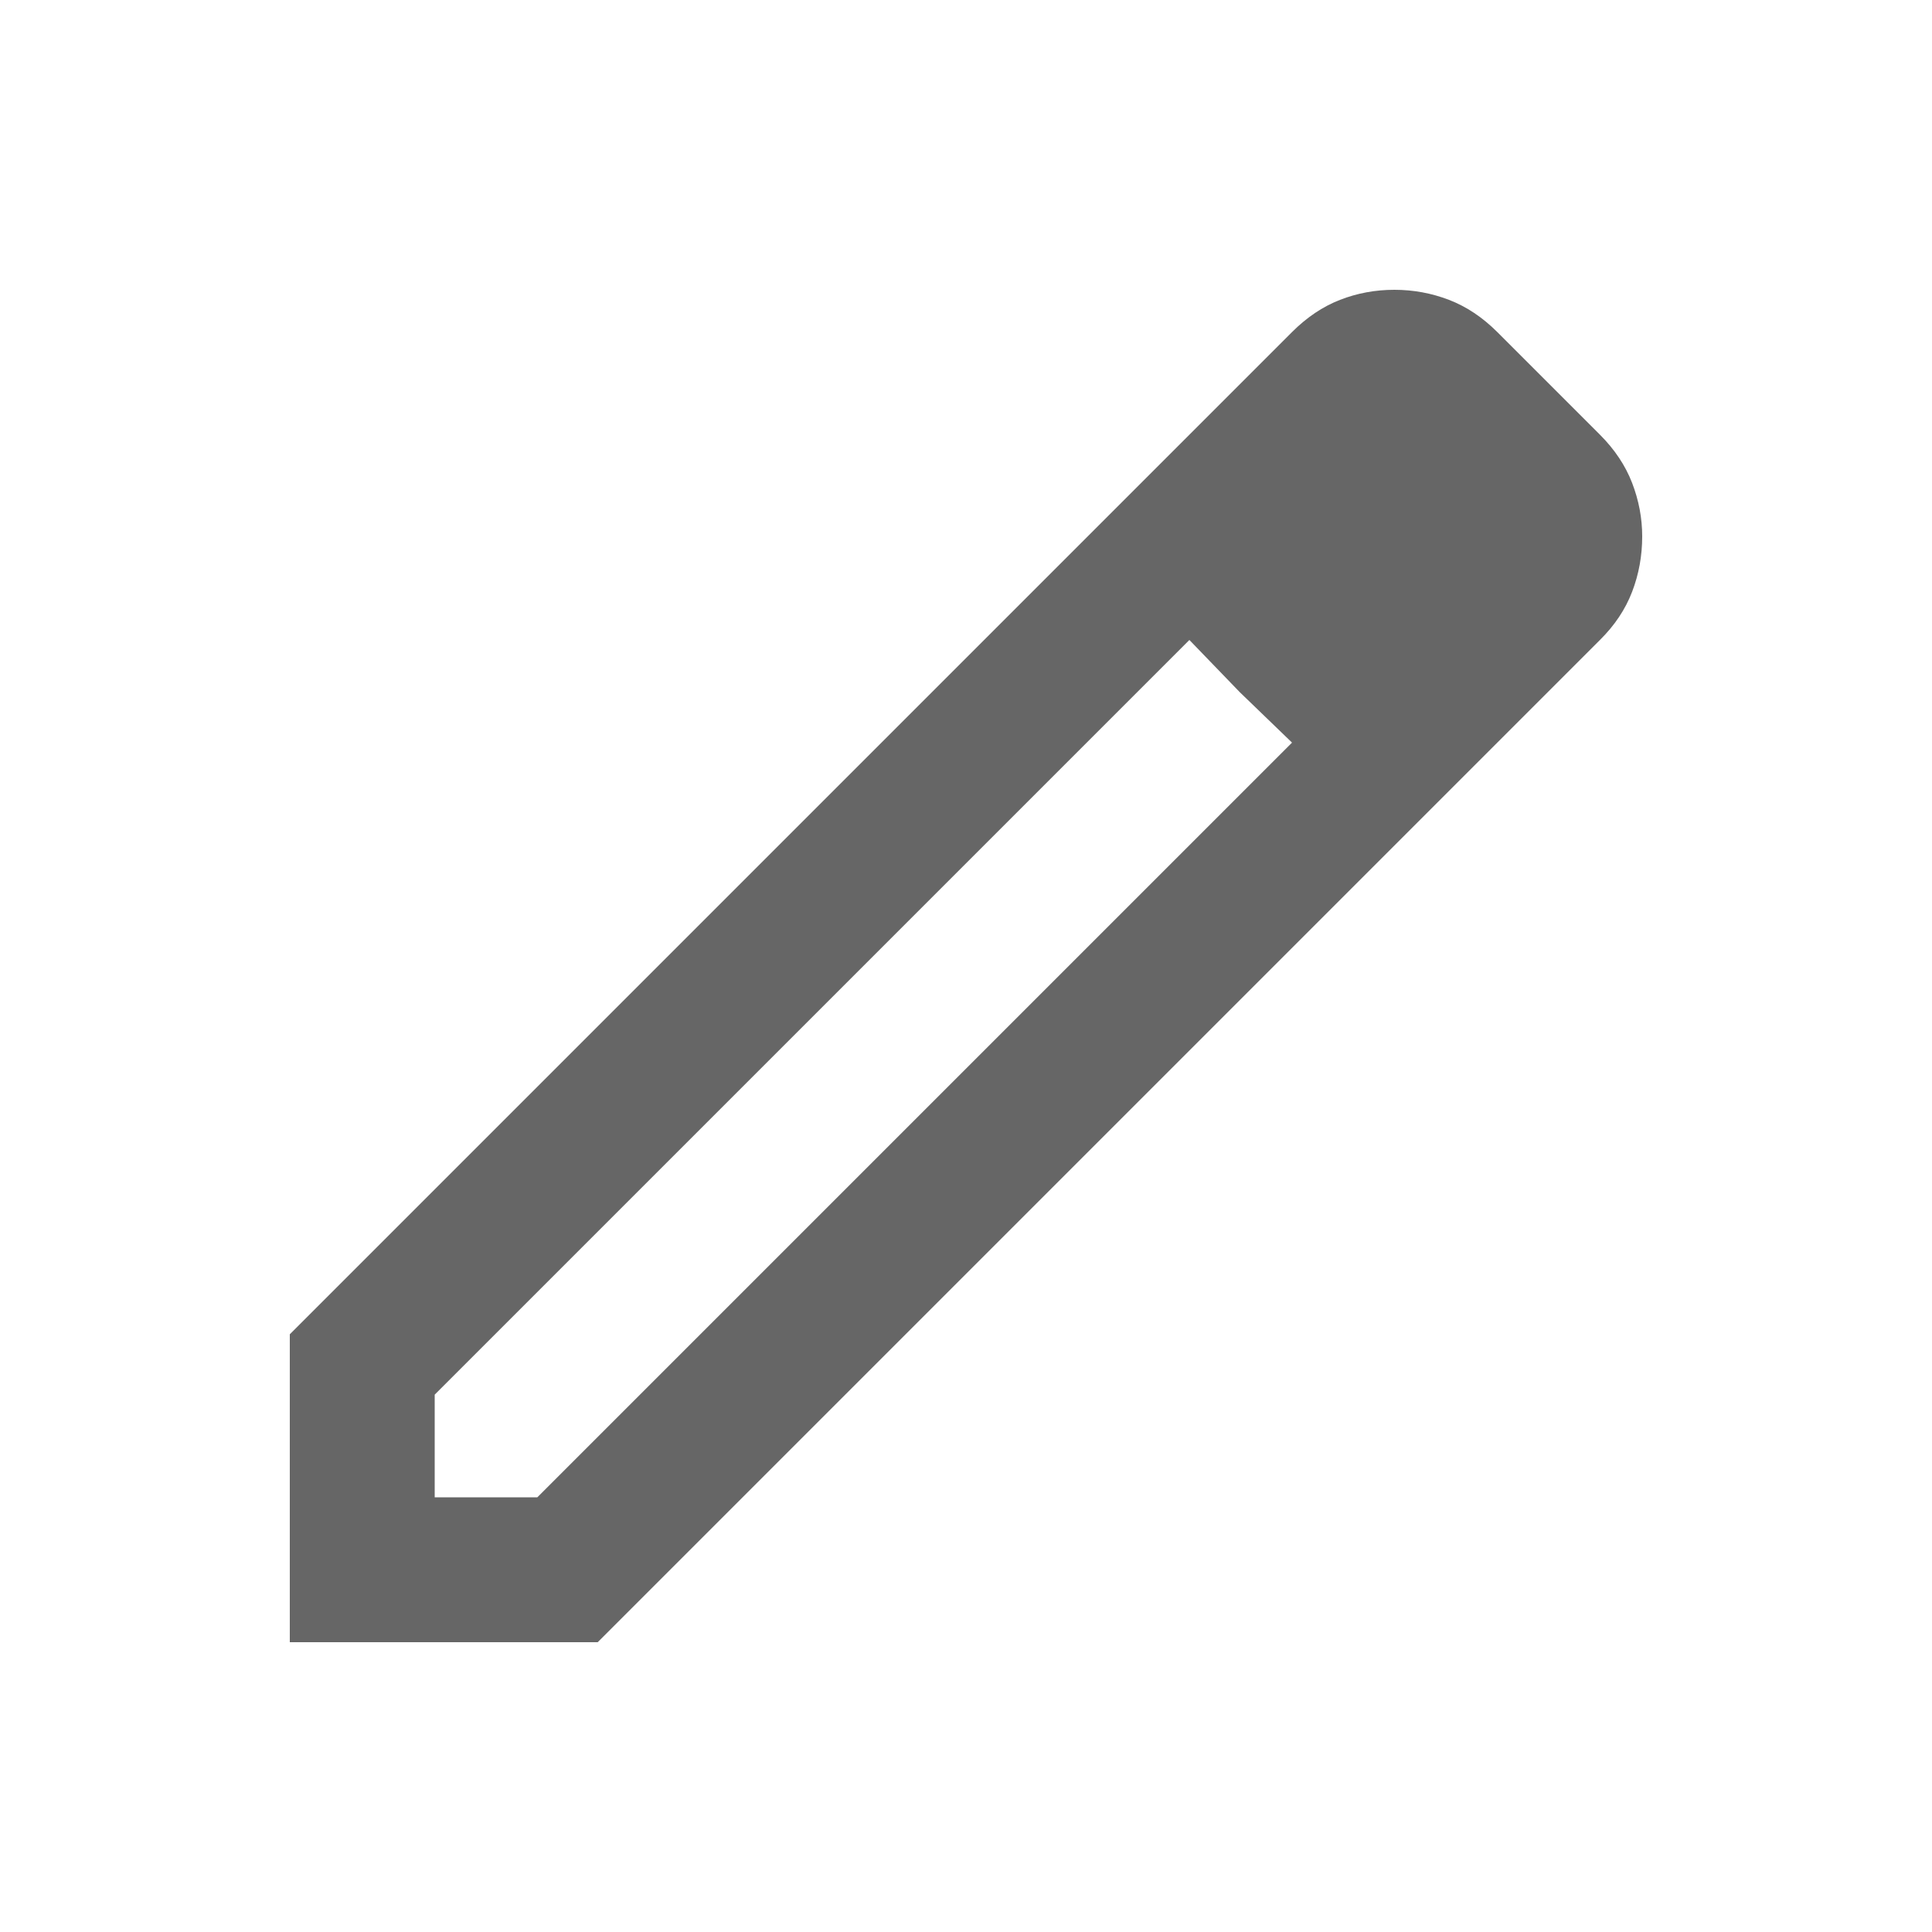
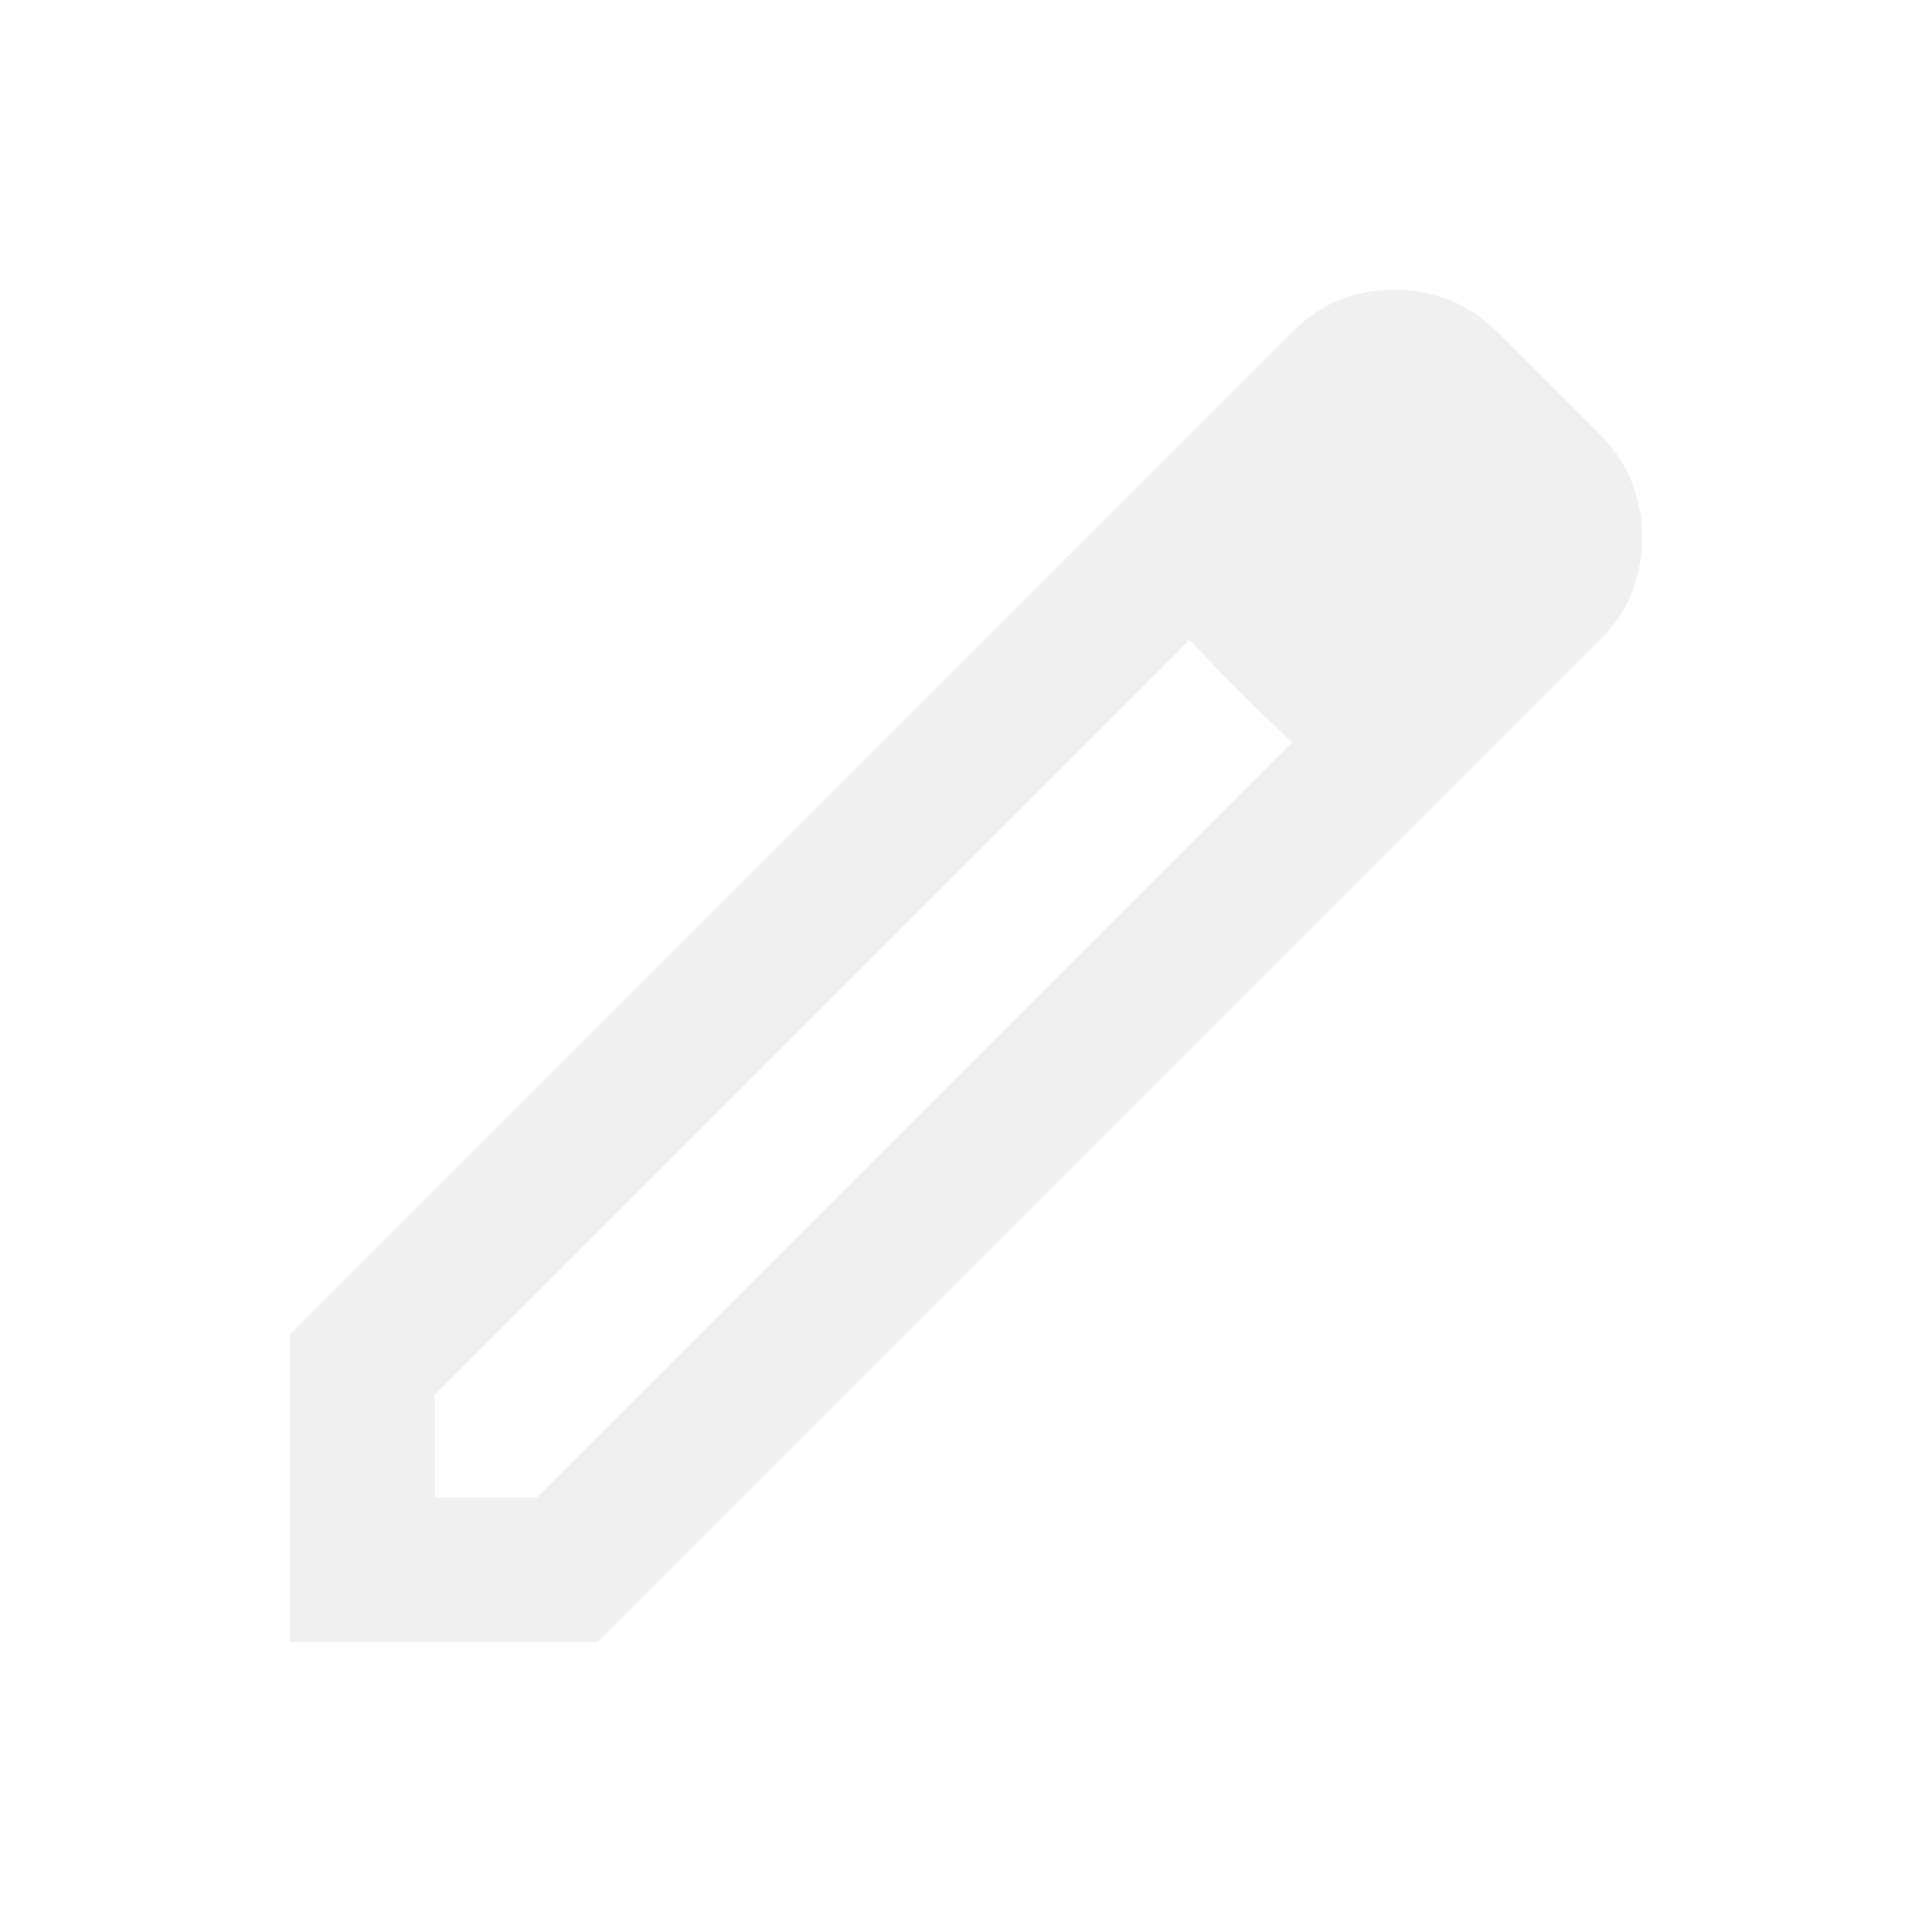
- <svg xmlns="http://www.w3.org/2000/svg" height="20px" viewBox="0 -960 960 960" width="20px" fill="#666666">
+ <svg xmlns="http://www.w3.org/2000/svg" height="20px" viewBox="0 -960 960 960" width="20px" fill="#F0F0F0">
  <path d="M216-216h51l375-375-51-51-375 375v51Zm-72 72v-153l498-498q11-11 23.84-16 12.83-5 27-5 14.16 0 27.16 5t24 16l51 51q11 11 16 24t5 26.54q0 14.45-5.02 27.54T795-642L297-144H144Zm600-549-51-51 51 51Zm-127.95 76.95L591-642l51 51-25.95-25.05Z" />
</svg>
